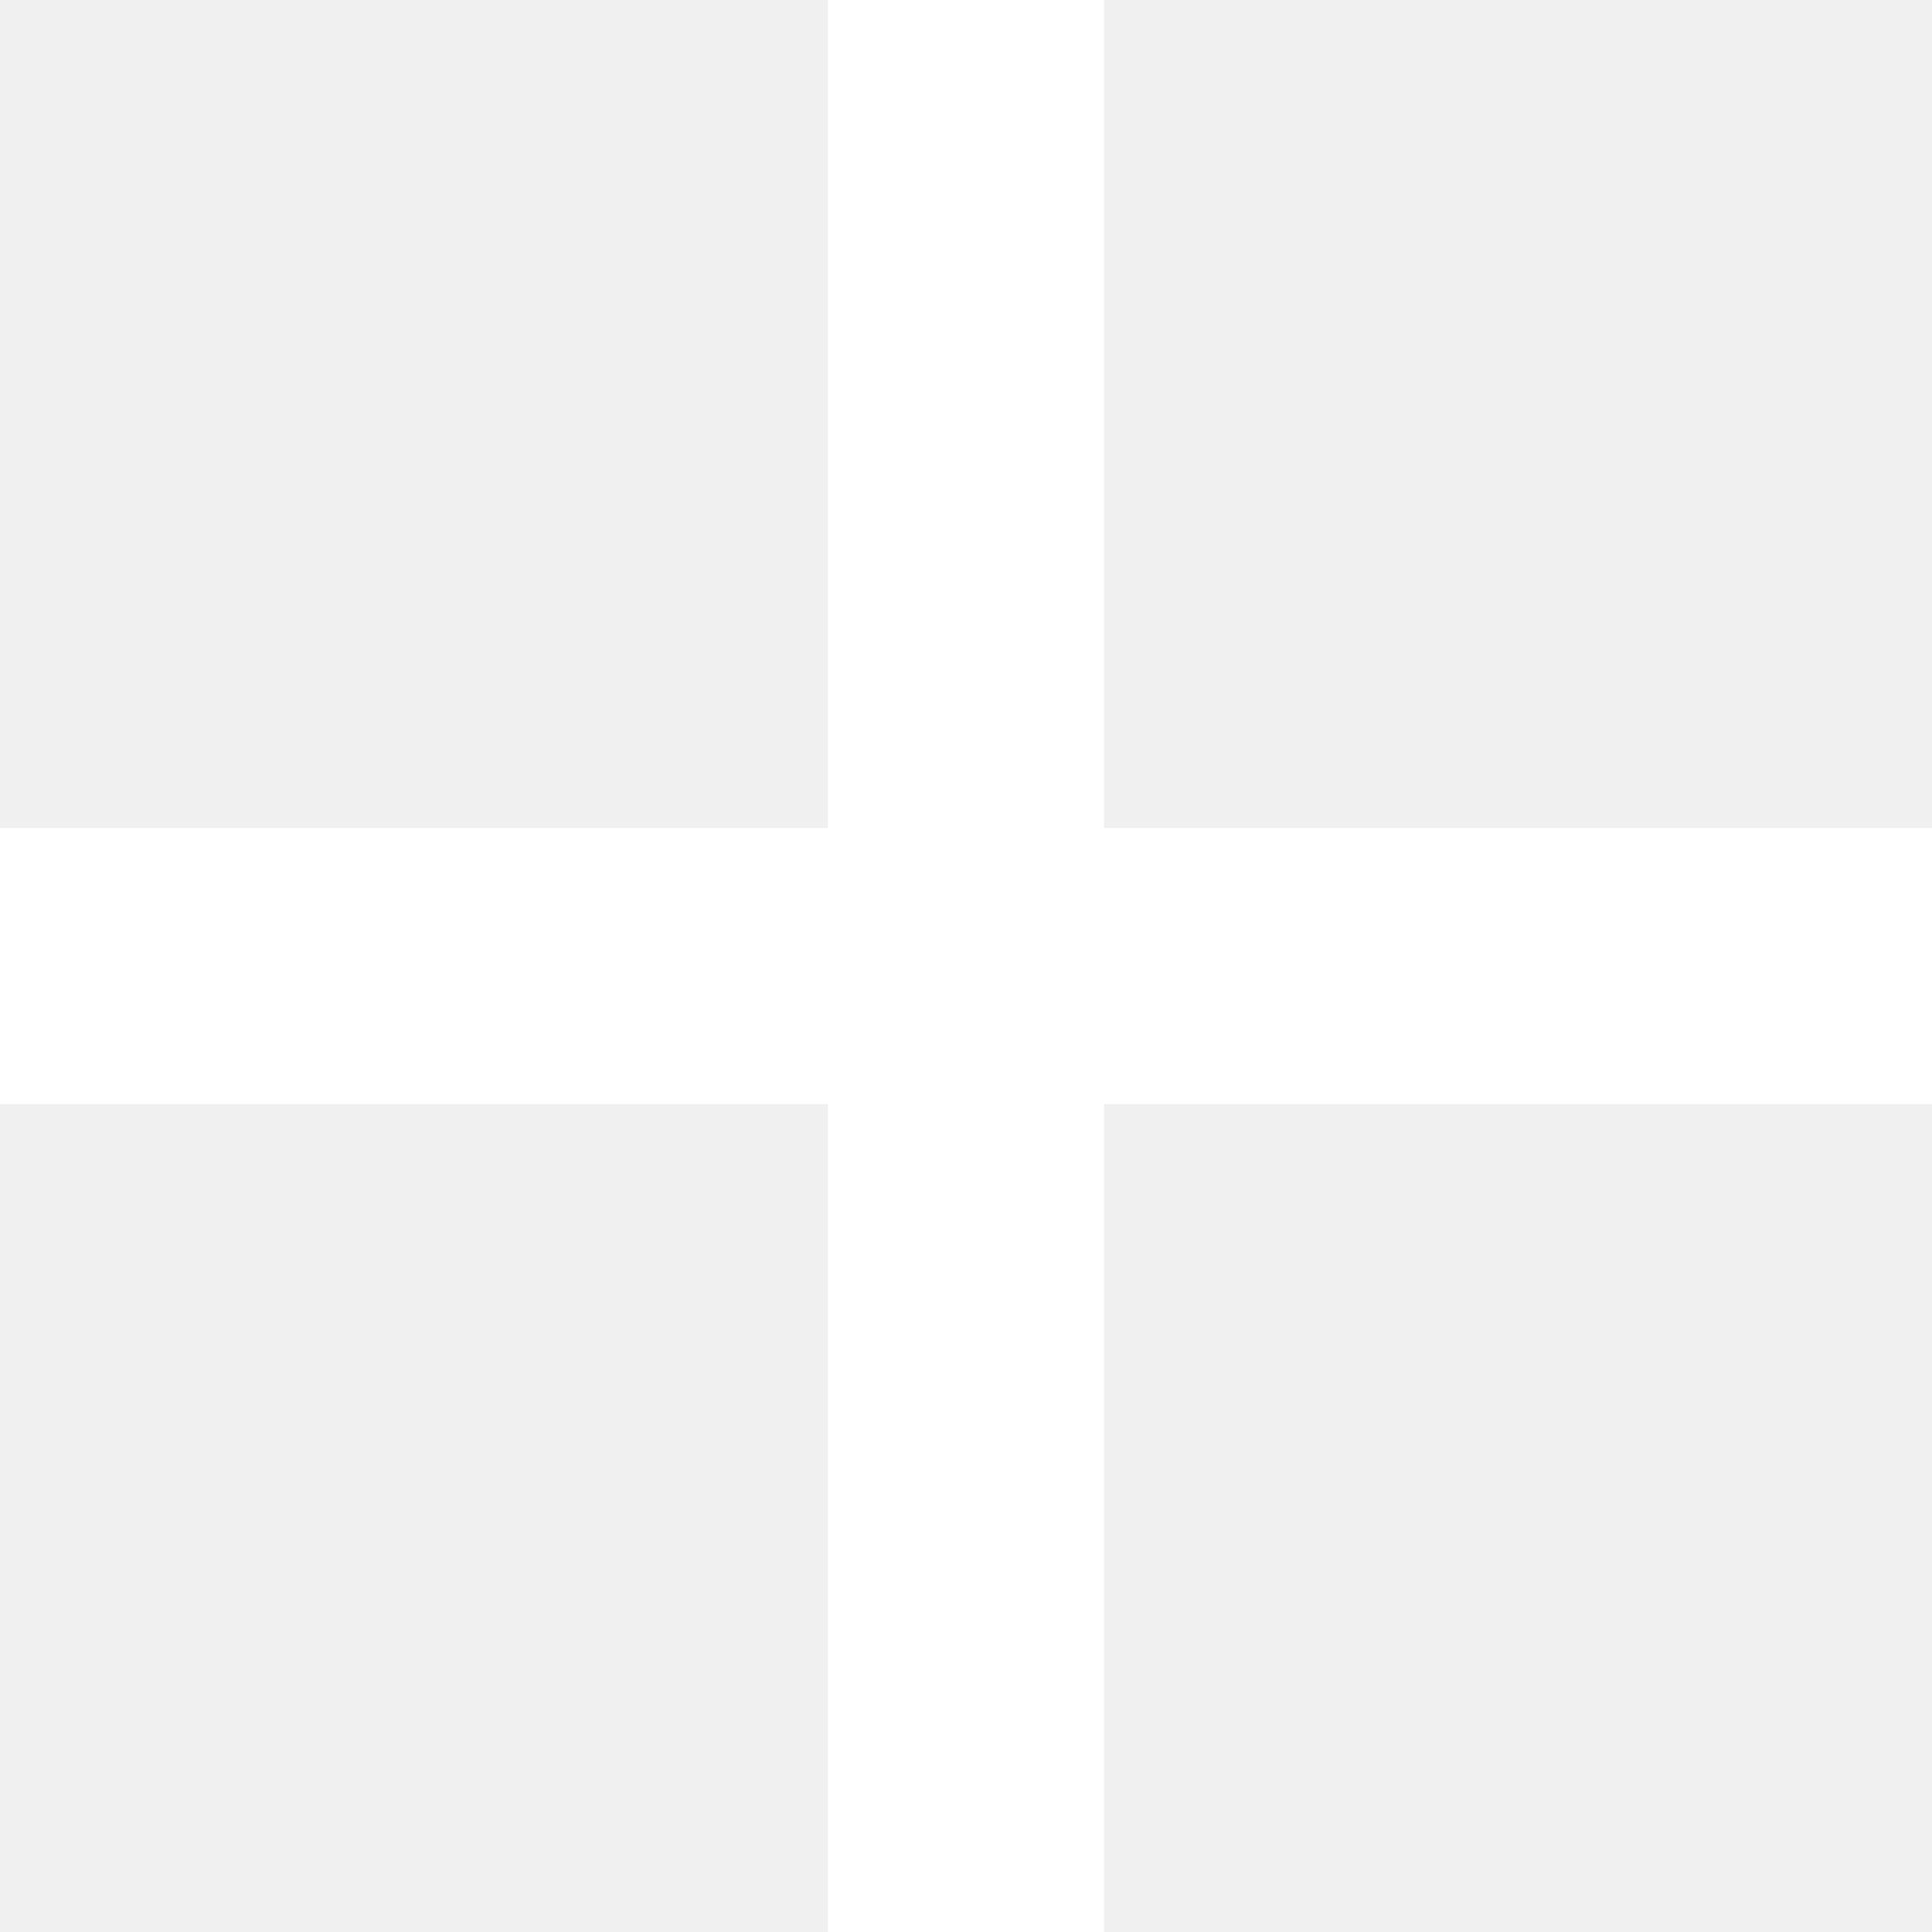
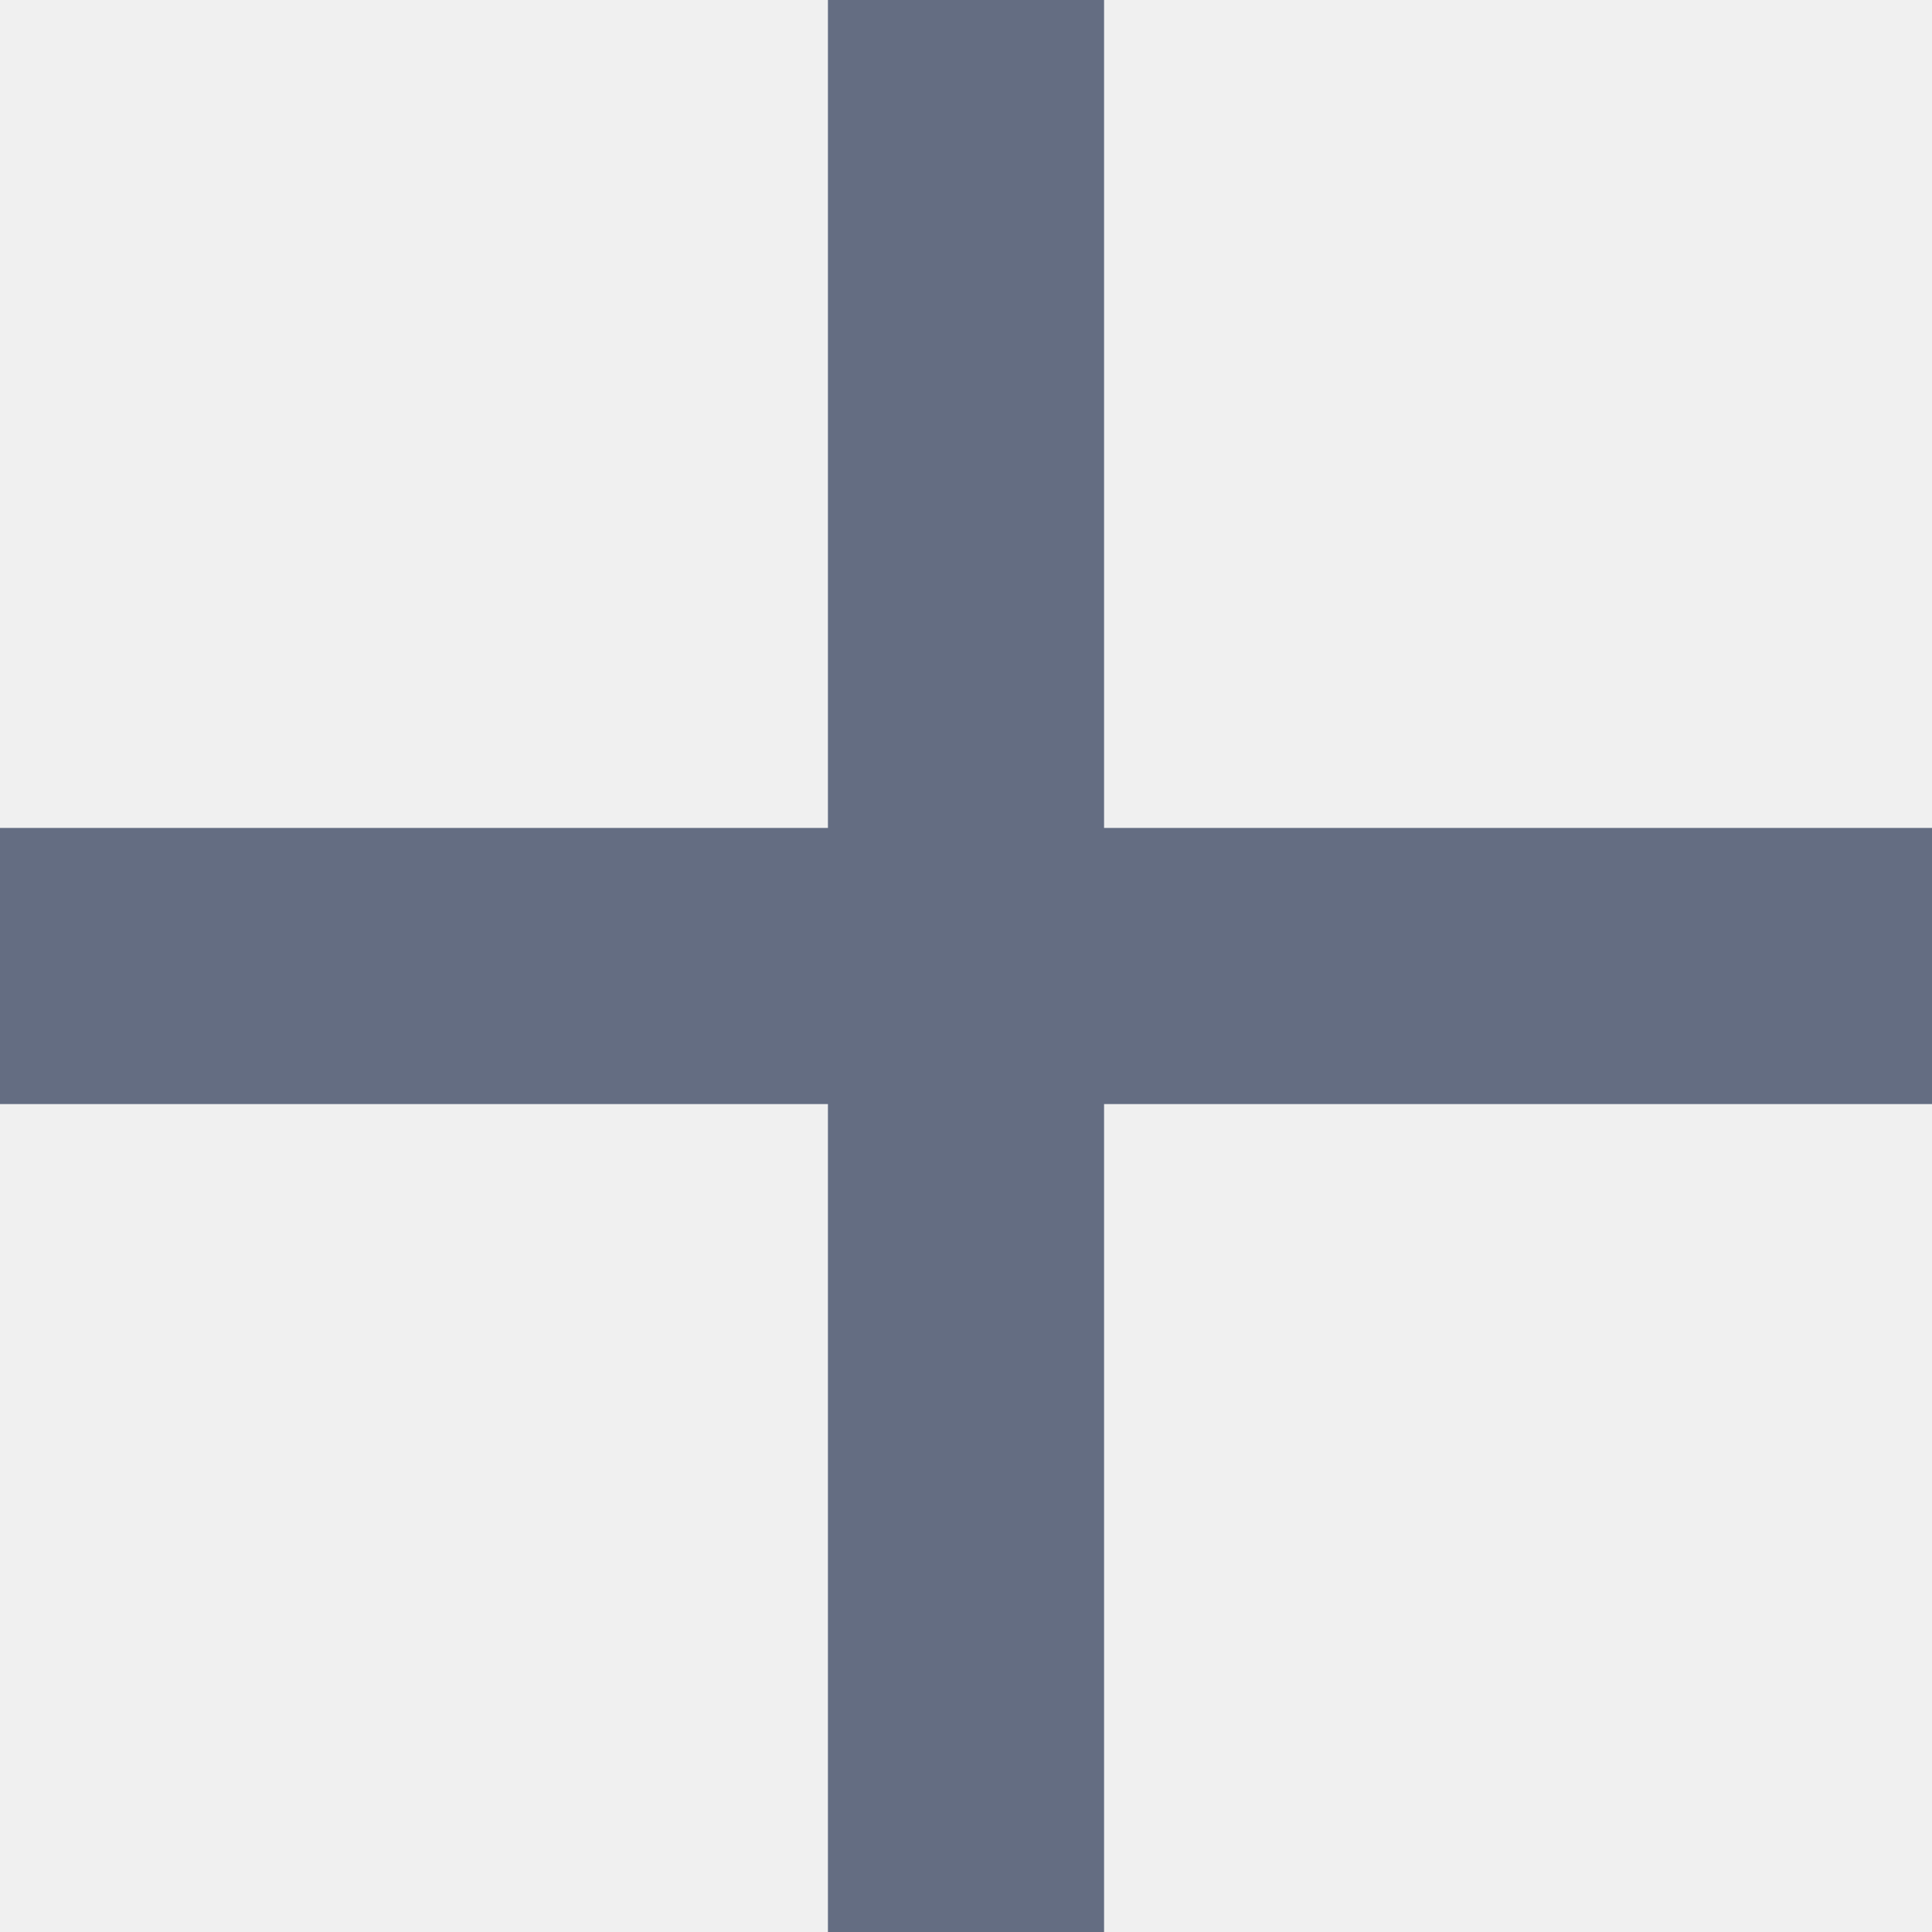
<svg xmlns="http://www.w3.org/2000/svg" width="13" height="13" viewBox="0 0 13 13" fill="none">
-   <path d="M13 7.429H7.429V13H5.571V7.429H0V5.571H5.571V0H7.429V5.571H13V7.429Z" fill="white" />
+   <path d="M13 7.429H7.429V13H5.571V7.429H0V5.571H5.571V0H7.429V5.571H13V7.429Z" fill="#646D82" />
</svg>
